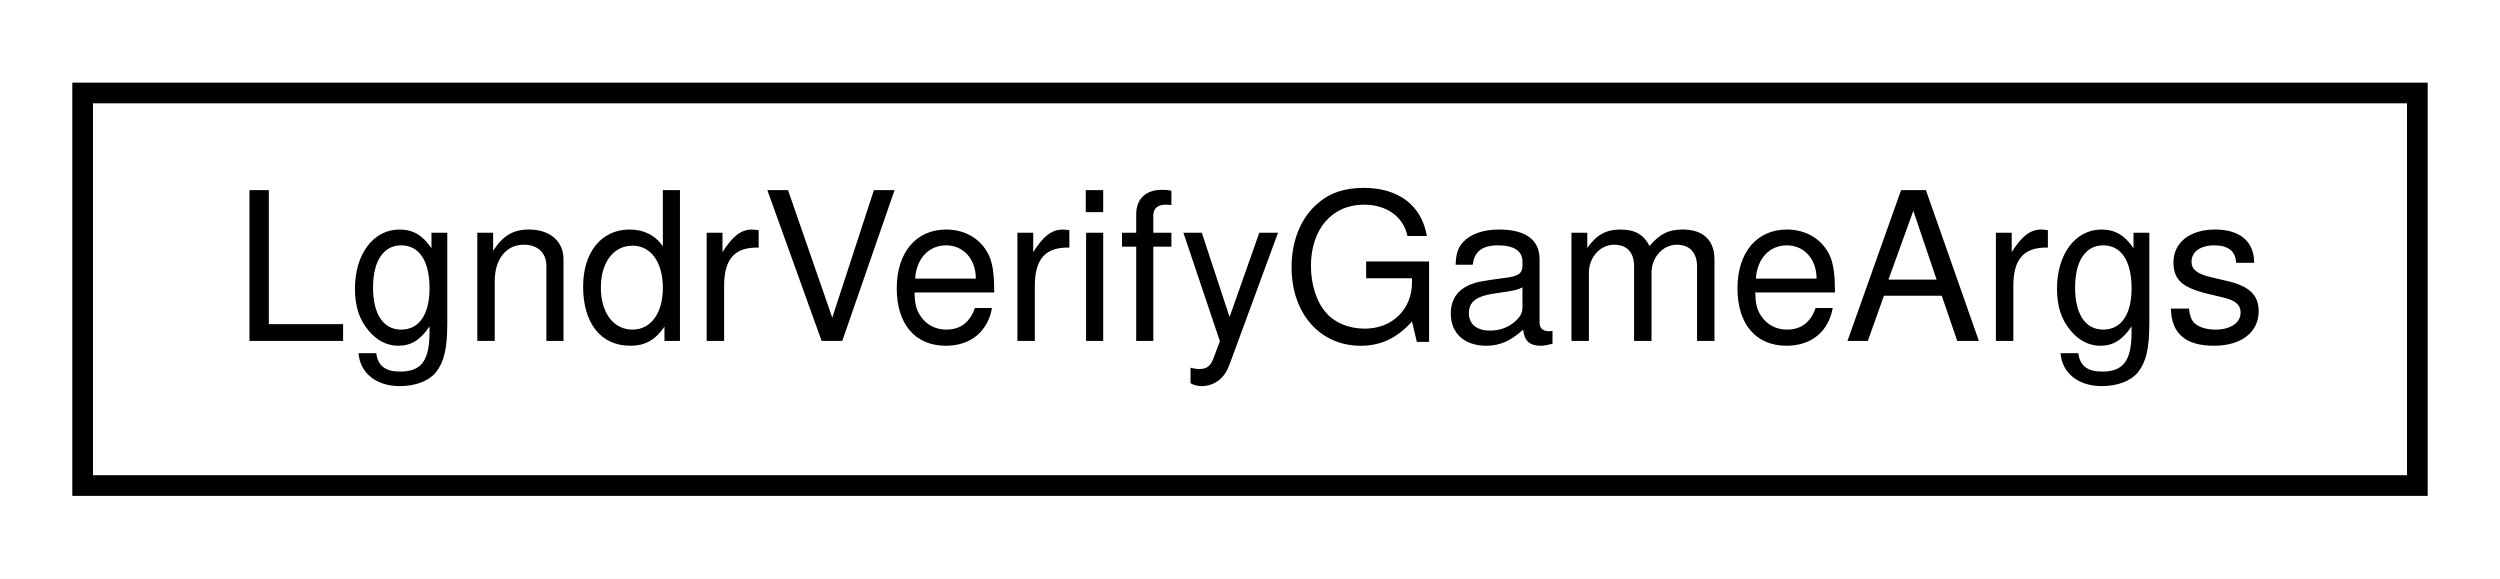
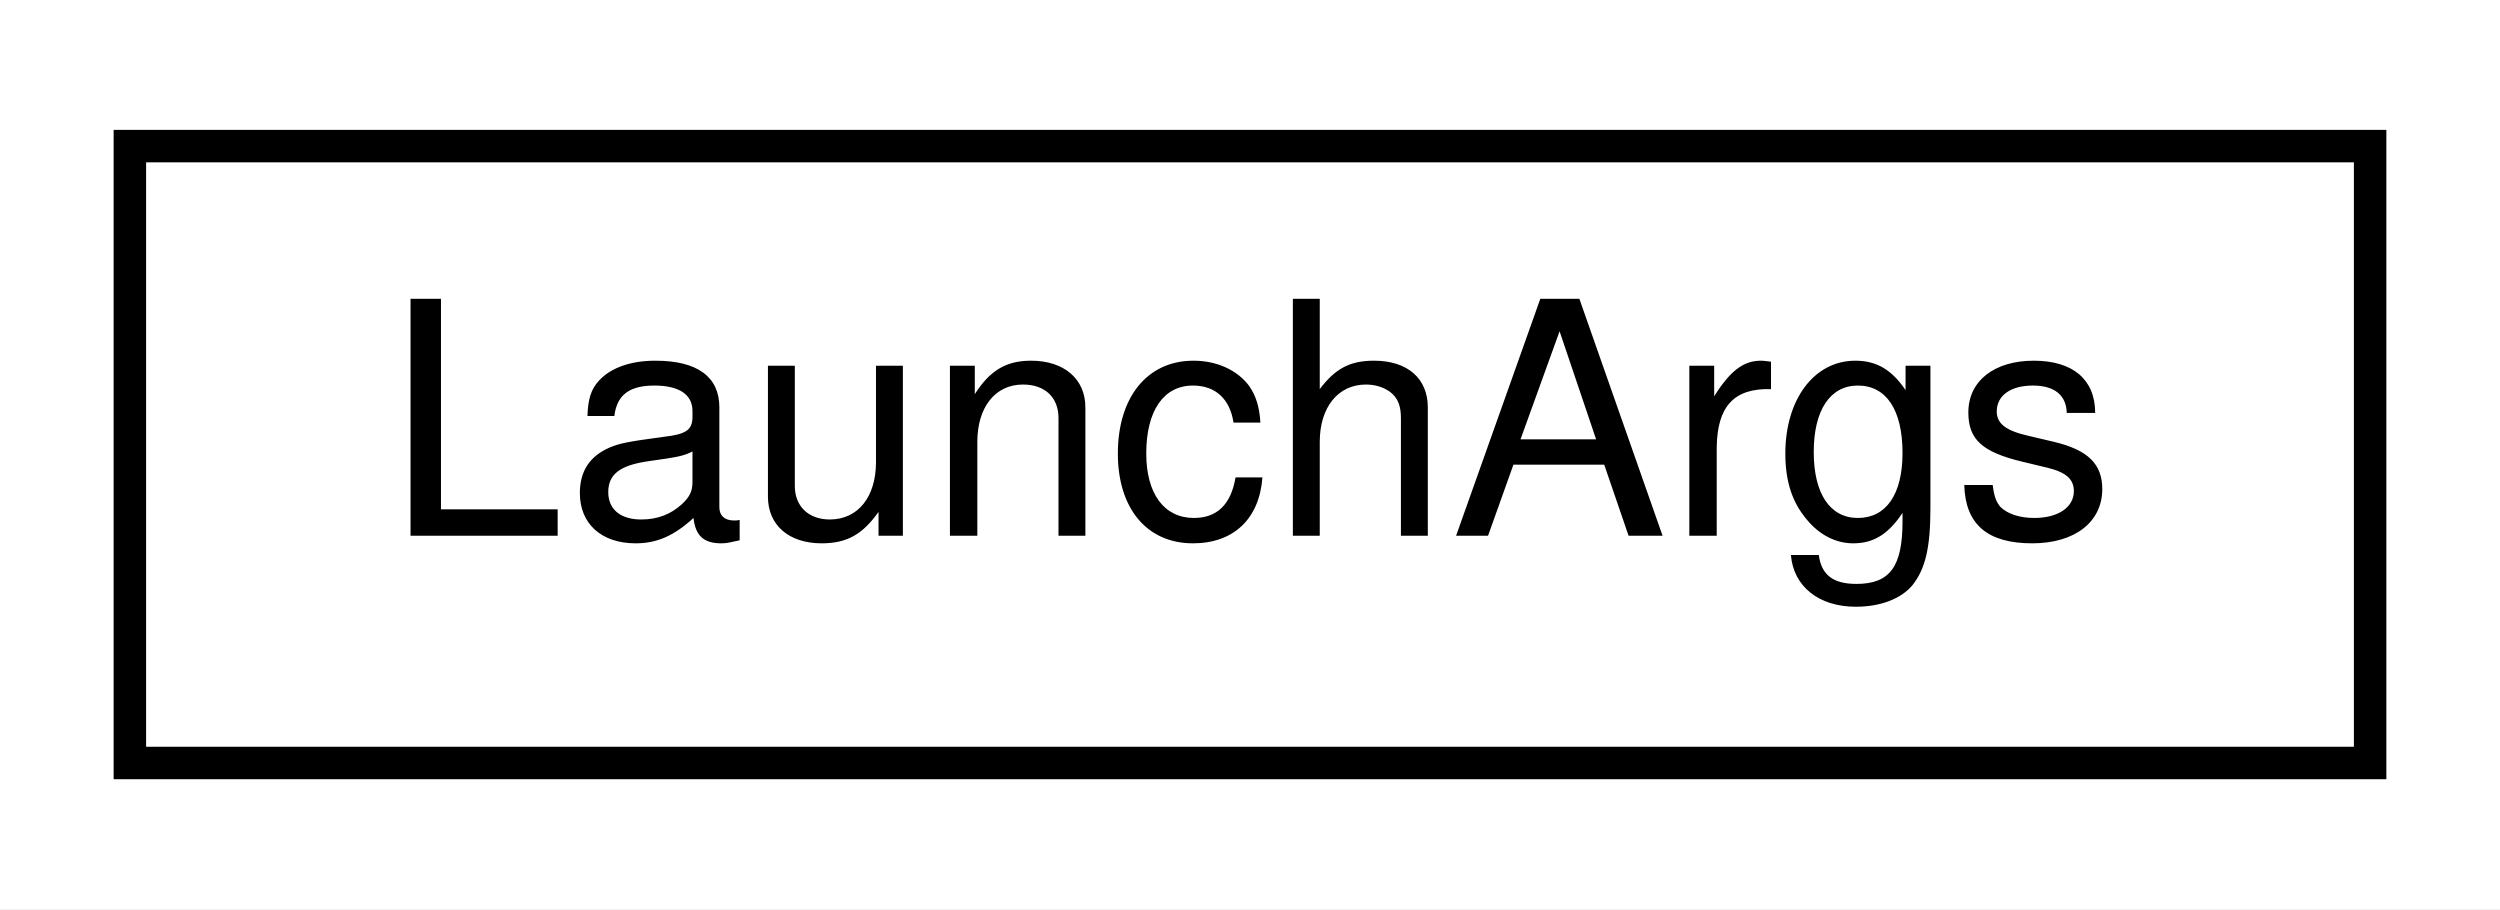
- <svg xmlns="http://www.w3.org/2000/svg" xmlns:xlink="http://www.w3.org/1999/xlink" width="121pt" height="28pt" viewBox="0.00 0.00 121.00 28.00">
+ <svg xmlns="http://www.w3.org/2000/svg" xmlns:xlink="http://www.w3.org/1999/xlink" width="77pt" height="28pt" viewBox="0.00 0.00 77.00 28.00">
  <g id="graph0" class="graph" transform="scale(1 1) rotate(0) translate(4 24)">
-     <polygon fill="white" stroke="transparent" points="-4,4 -4,-24 117,-24 117,4 -4,4" />
+     <polygon fill="white" stroke="transparent" points="-4,4 -4,-24 73,-24 73,4 -4,4" />
    <g id="node1" class="node">
      <g id="a_node1">
-         <a xlink:href="classrare_1_1lgndr_1_1glue_1_1arguments_1_1_lgndr_verify_game_args.html" target="_top" xlink:title=" ">
-           <polygon fill="white" stroke="black" points="0,-0.5 0,-19.5 113,-19.5 113,-0.5 0,-0.5" />
-           <text text-anchor="middle" x="56.5" y="-7.5" font-family="Helvetica,sans-Serif" font-size="10.00">LgndrVerifyGameArgs</text>
+         <a xlink:href="classlauncher_1_1lgd__helper_1_1_launch_args.html" target="_top" xlink:title=" ">
+           <polygon fill="white" stroke="black" points="0,-0.5 0,-19.5 69,-19.5 69,-0.5 0,-0.5" />
+           <text text-anchor="middle" x="34.5" y="-7.5" font-family="Helvetica,sans-Serif" font-size="10.00">LaunchArgs</text>
        </a>
      </g>
    </g>
  </g>
</svg>
